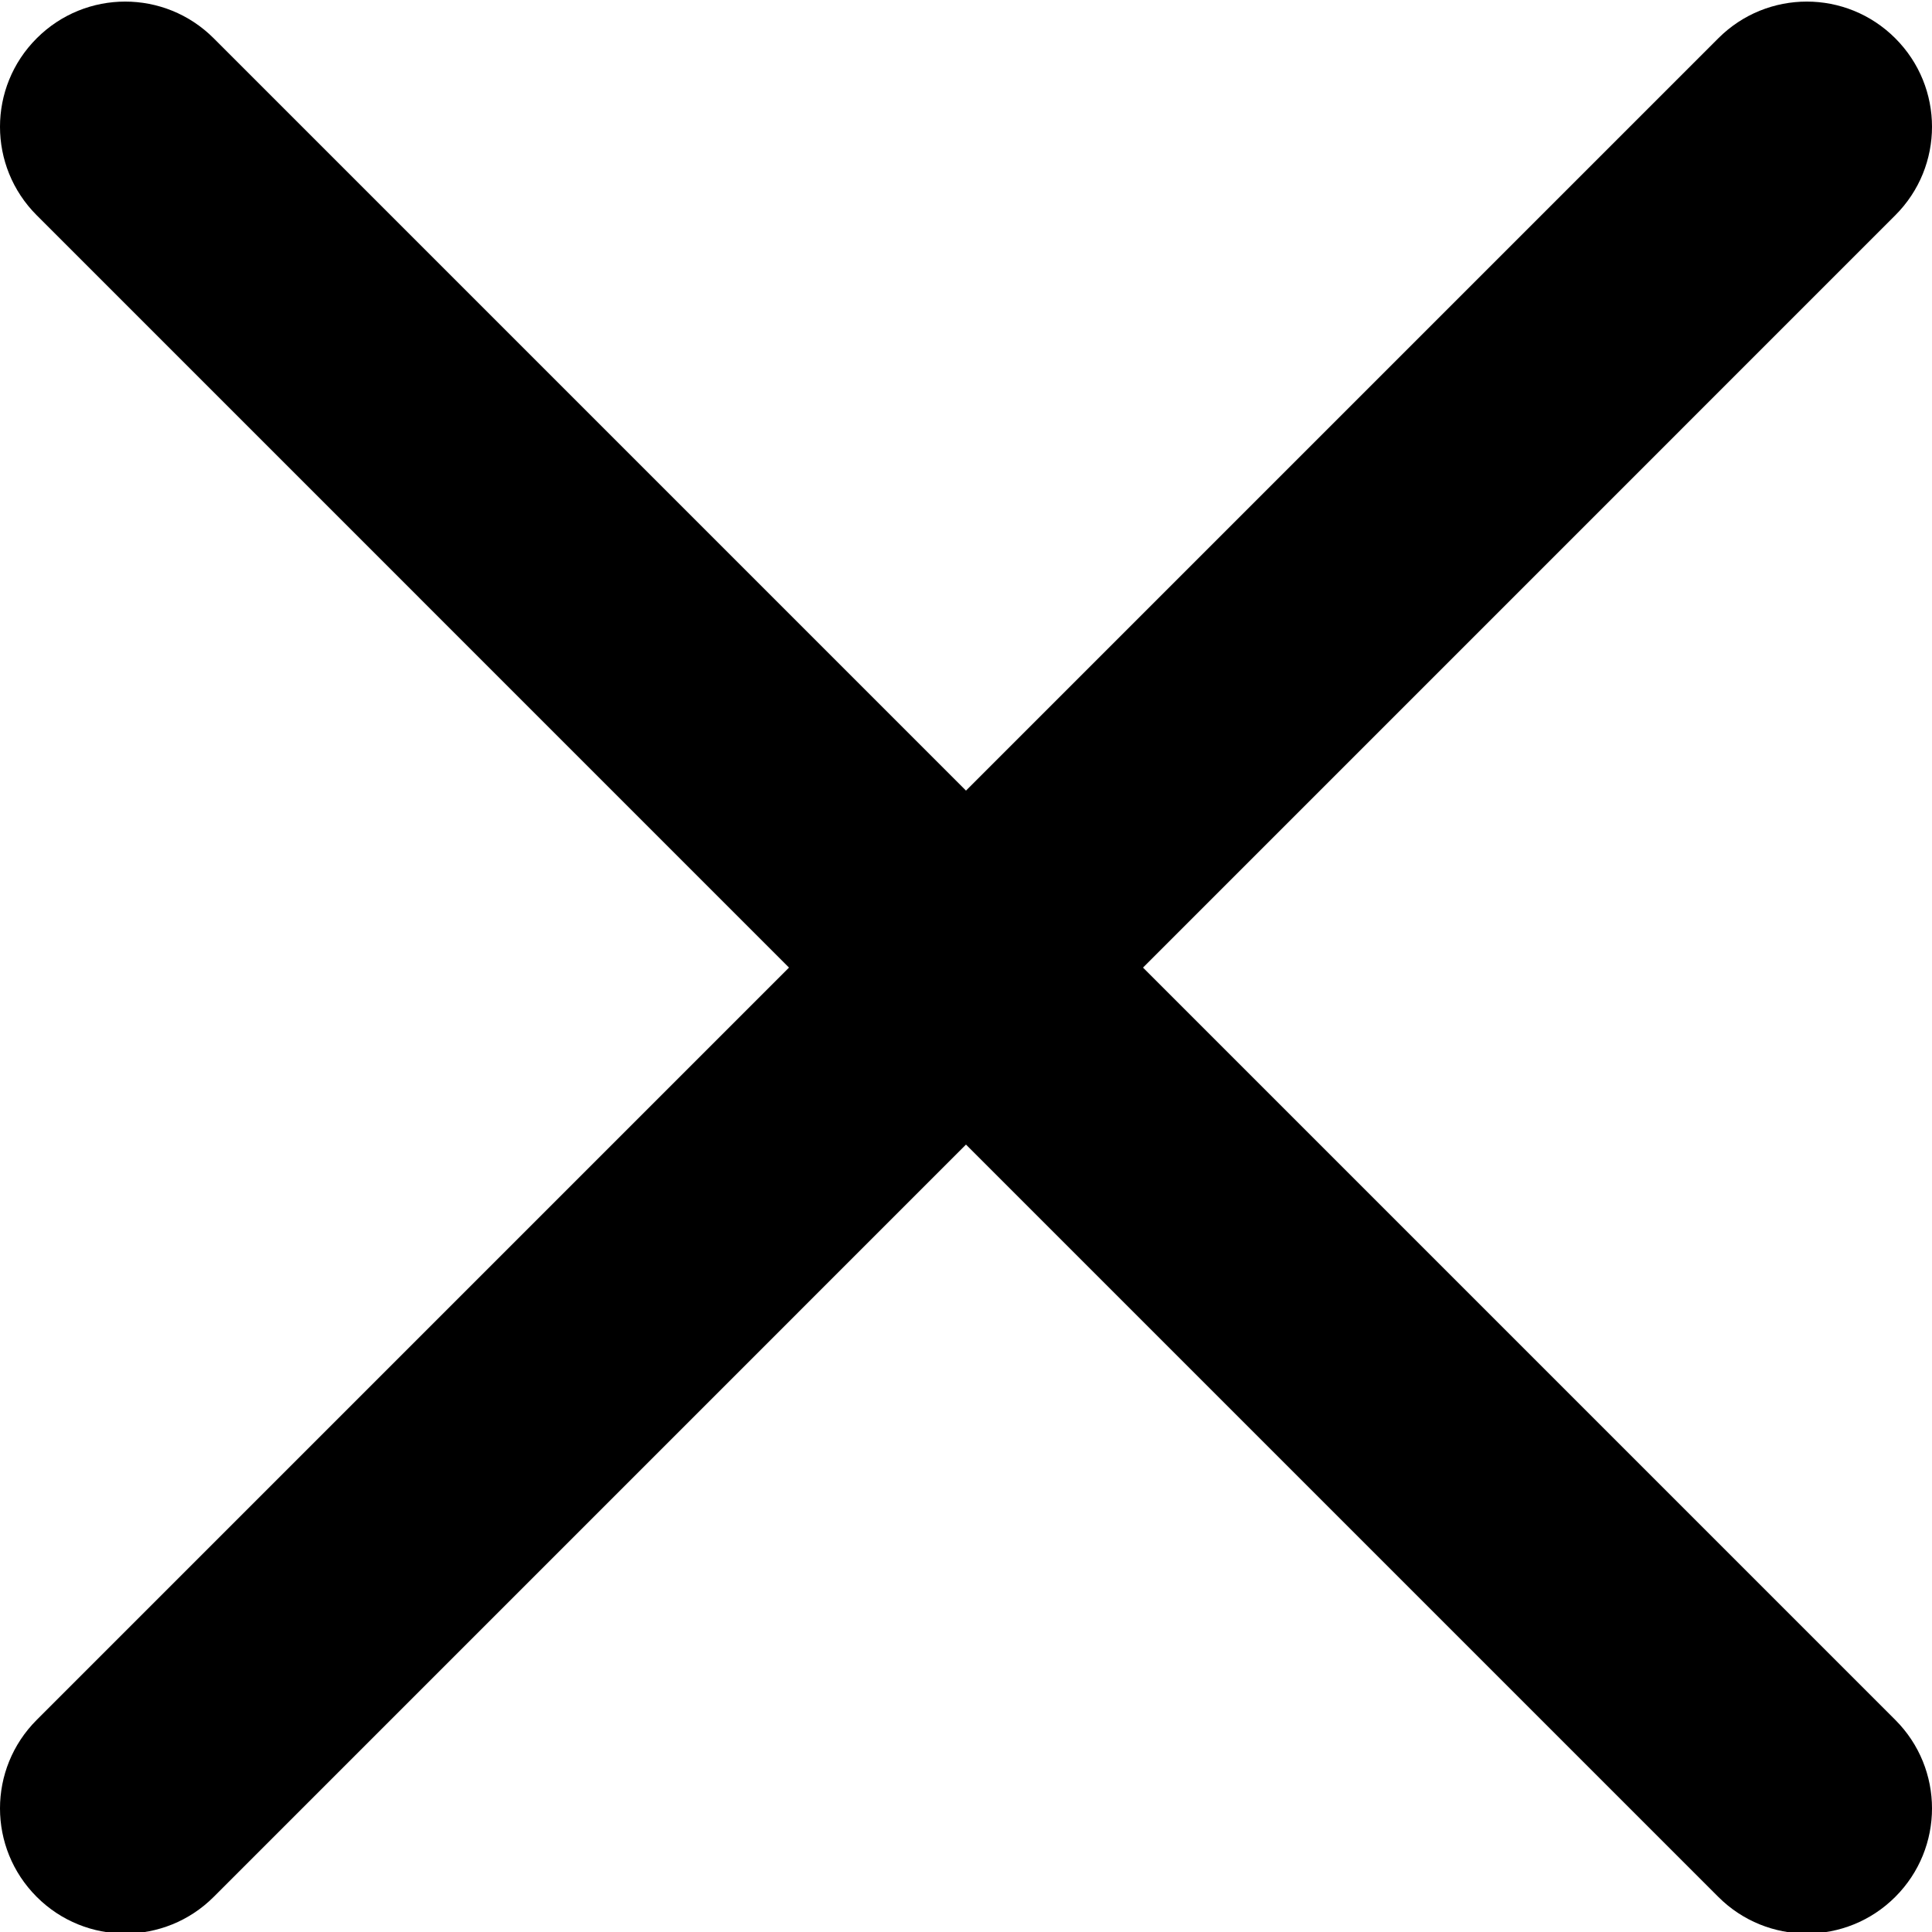
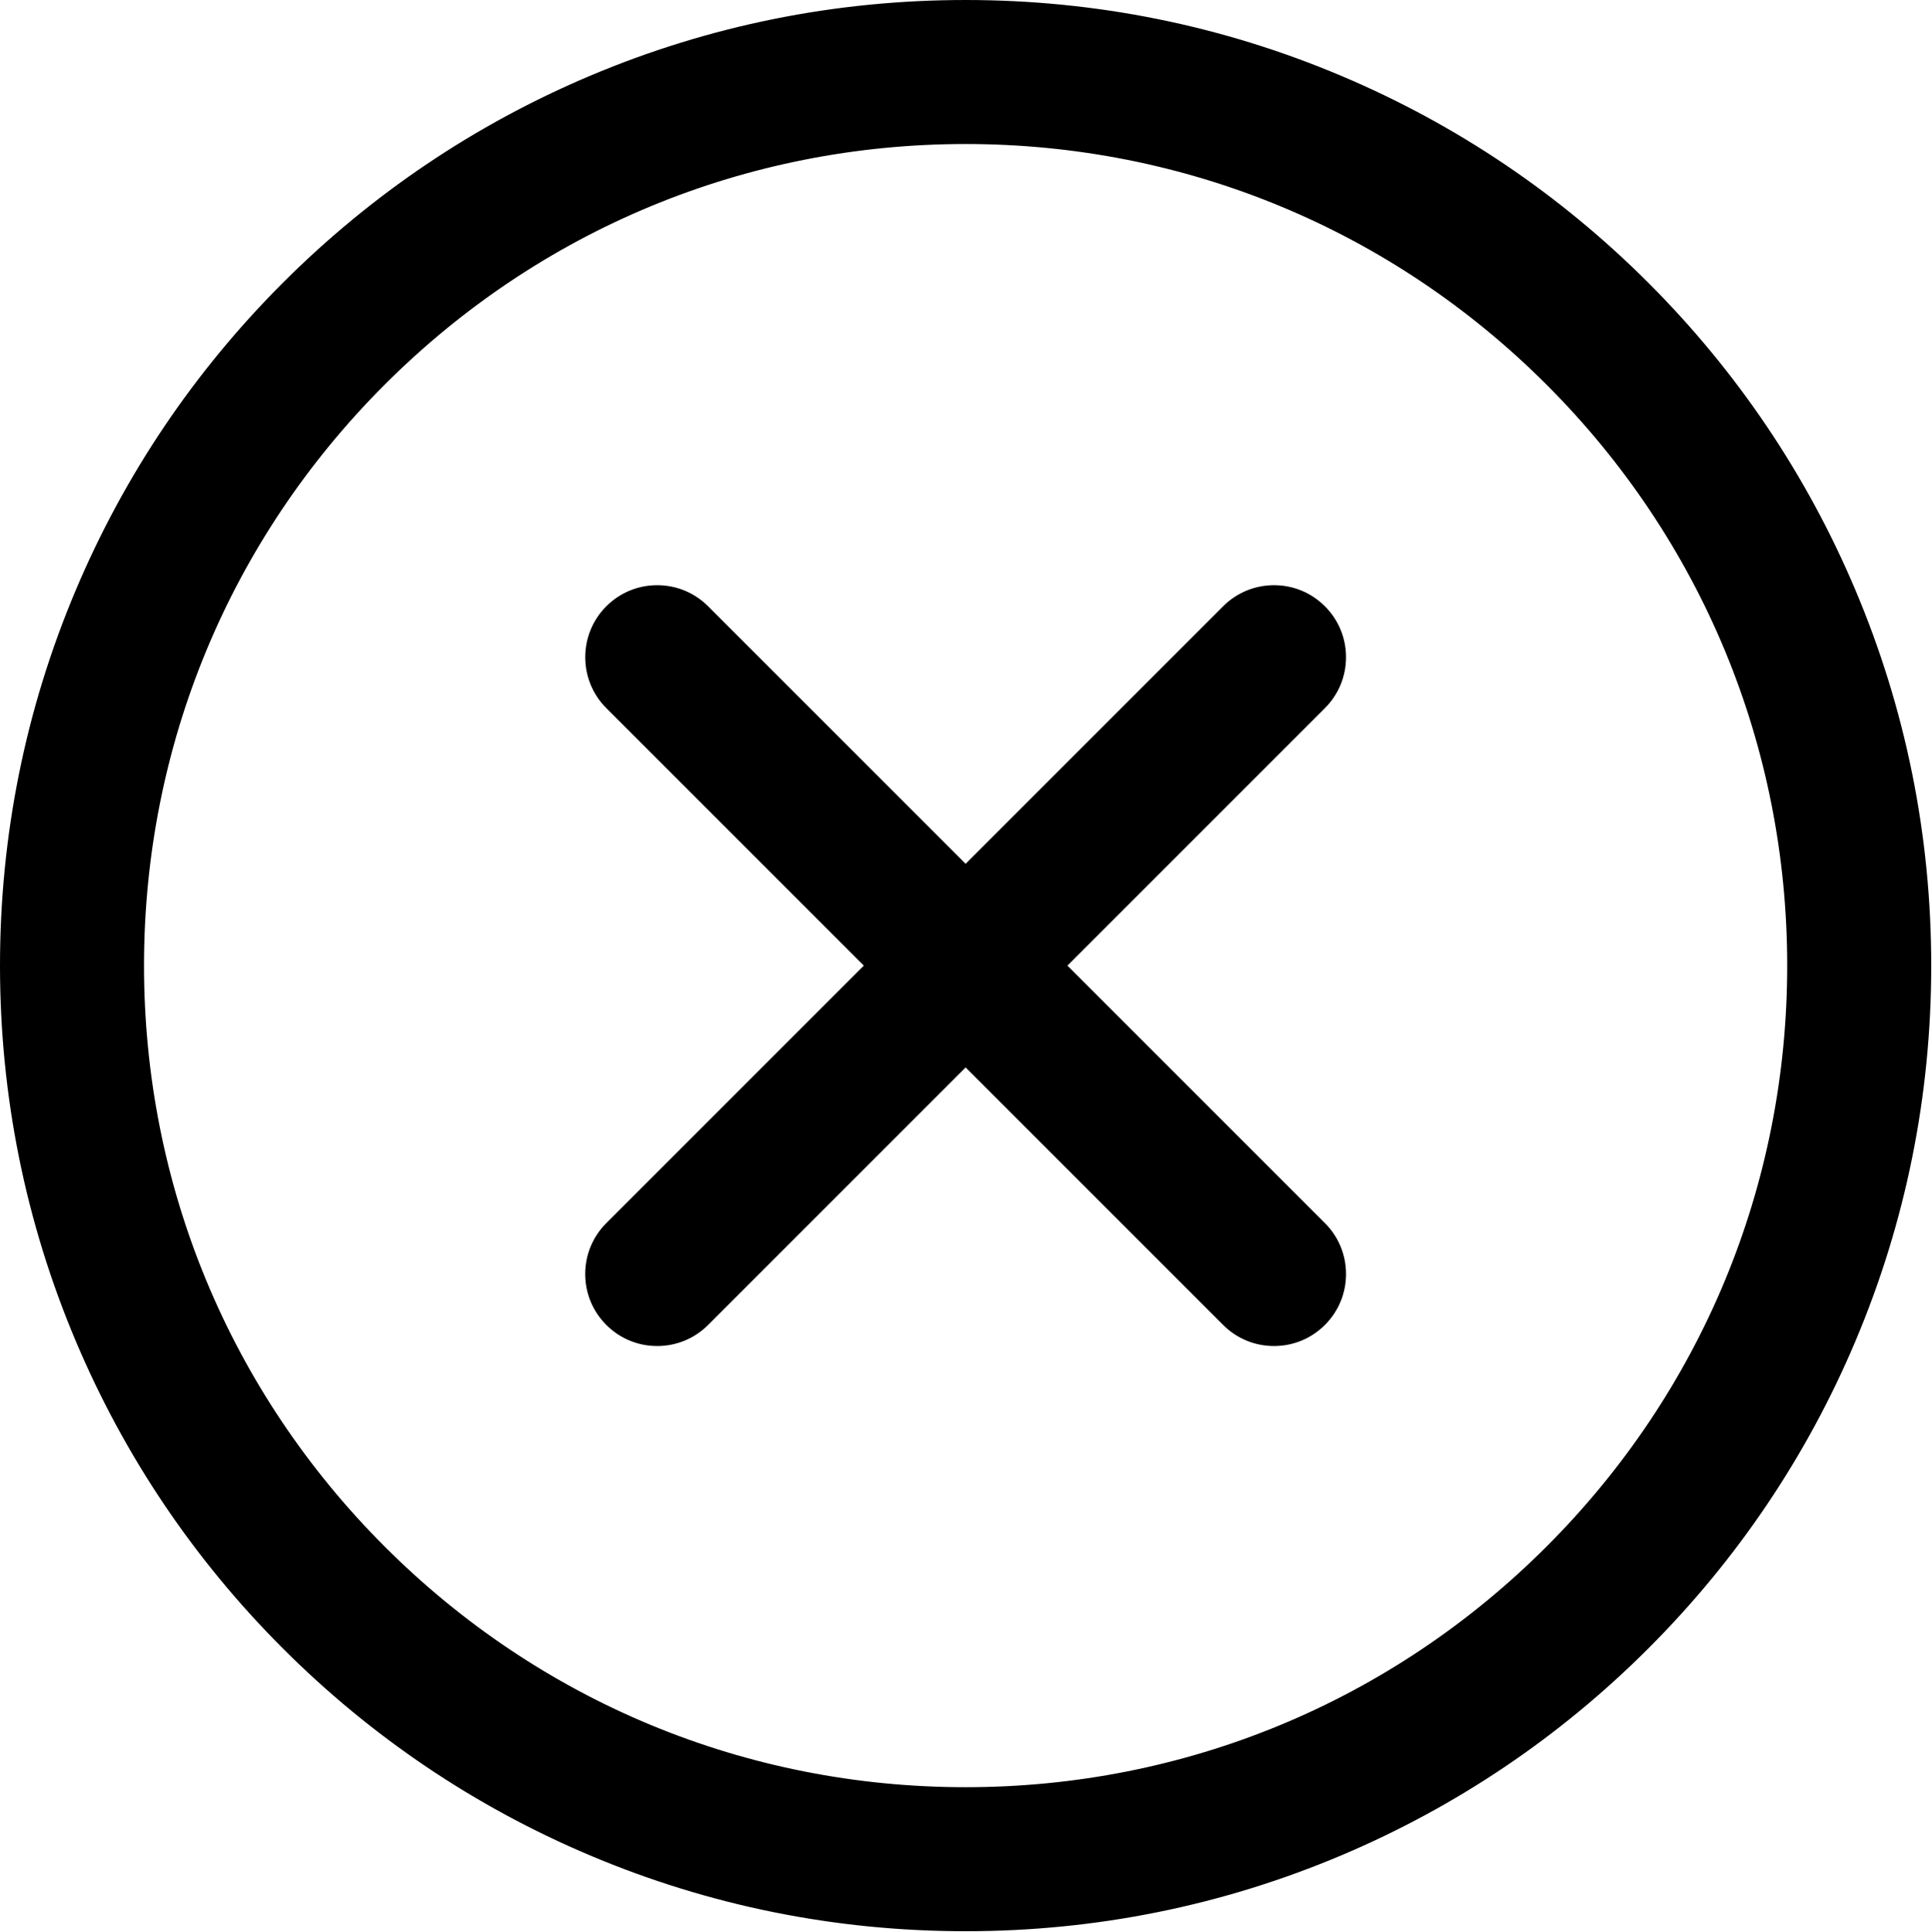
- <svg xmlns="http://www.w3.org/2000/svg" height="329pt" viewBox="0 0 329.269 329" width="329pt">
-   <path d="m194.801 164.77 128.211-128.215c8.344-8.34 8.344-21.824 0-30.164-8.34-8.34-21.824-8.34-30.164 0l-128.215 128.215-128.211-128.215c-8.344-8.34-21.824-8.34-30.164 0-8.344 8.34-8.344 21.824 0 30.164l128.211 128.215-128.211 128.215c-8.344 8.34-8.344 21.824 0 30.164 4.156 4.16 9.621 6.25 15.082 6.25 5.461 0 10.922-2.09 15.082-6.25l128.211-128.215 128.215 128.215c4.16 4.16 9.621 6.25 15.082 6.25 5.461 0 10.922-2.09 15.082-6.25 8.344-8.34 8.344-21.824 0-30.164zm0 0" />
+ <svg xmlns="http://www.w3.org/2000/svg" version="1.1" id="Capa_1" x="0px" y="0px" width="587.91px" height="587.91px" viewBox="0 0 587.91 587.91" style="enable-background:new 0 0 587.91 587.91;" xml:space="preserve">
+   <g>
+     <g>
+       <g>
+         <path d="M86.451,501.46c26.937,26.936,58.315,48.088,93.265,62.871c36.207,15.314,74.642,23.078,114.239,23.078     c39.596,0,78.032-7.764,114.239-23.078c34.949-14.783,66.328-35.936,93.266-62.871c26.936-26.938,48.09-58.316,62.871-93.266     c15.314-36.207,23.08-74.643,23.08-114.238c0-39.598-7.766-78.033-23.08-114.239c-14.781-34.95-35.936-66.328-62.871-93.265     c-26.938-26.937-58.316-48.09-93.266-62.872C371.986,8.265,333.551,0.501,293.955,0.501c-39.597,0-78.032,7.765-114.239,23.079     c-34.95,14.782-66.328,35.936-93.265,62.872s-48.09,58.315-62.873,93.264C8.265,215.923,0.5,254.358,0.5,293.956     c0,39.596,7.765,78.031,23.079,114.238C38.361,443.144,59.515,474.522,86.451,501.46z M293.955,43.341     c138.411,0,250.614,112.204,250.614,250.615c0,138.41-112.203,250.613-250.614,250.613S43.34,432.366,43.34,293.956     C43.34,155.545,155.544,43.341,293.955,43.341z" />
+         <path d="M293.955,587.909c-39.667,0-78.167-7.778-114.434-23.117c-35.01-14.809-66.442-35.998-93.423-62.979     c-26.983-26.984-48.172-58.417-62.979-93.425C7.778,372.119,0,333.618,0,293.956c0-39.663,7.778-78.165,23.118-114.435     c14.807-35.008,35.997-66.44,62.979-93.423c26.982-26.983,58.415-48.172,93.423-62.979c36.27-15.34,74.771-23.118,114.434-23.118     c39.666,0,78.167,7.778,114.433,23.119c35.009,14.807,66.441,35.997,93.425,62.979c26.984,26.985,48.173,58.417,62.979,93.423     c15.341,36.27,23.119,74.771,23.119,114.434c0,39.662-7.778,78.163-23.119,114.433c-14.806,35.007-35.994,66.439-62.979,93.425     c-26.982,26.98-58.415,48.169-93.425,62.979C372.121,580.131,333.62,587.909,293.955,587.909z M293.955,1.001     c-39.529,0-77.898,7.751-114.044,23.039c-34.889,14.757-66.215,35.874-93.106,62.765c-26.892,26.892-48.009,58.217-62.766,93.105     C8.751,216.057,1,254.427,1,293.956C1,333.483,8.751,371.854,24.039,408c14.757,34.889,35.874,66.214,62.766,93.106     c26.89,26.889,58.215,48.006,93.106,62.765c36.142,15.287,74.512,23.038,114.044,23.038s77.901-7.751,114.044-23.039     c34.89-14.758,66.216-35.875,93.106-62.764c26.893-26.895,48.009-58.22,62.764-93.106     c15.289-36.146,23.041-74.516,23.041-114.044c0-39.529-7.752-77.899-23.041-114.044c-14.754-34.887-35.871-66.212-62.764-93.106     c-26.892-26.891-58.218-48.008-93.106-62.765C371.855,8.752,333.485,1.001,293.955,1.001z M293.955,545.069     c-67.075,0-130.136-26.12-177.565-73.549c-47.429-47.43-73.55-110.489-73.55-177.564S68.96,163.82,116.39,116.391     c47.429-47.429,110.49-73.55,177.565-73.55c67.075,0,130.135,26.121,177.564,73.55c47.43,47.43,73.55,110.49,73.55,177.565     s-26.12,130.135-73.55,177.564C424.09,518.949,361.029,545.069,293.955,545.069z M293.955,43.841     c-66.808,0-129.617,26.017-176.858,73.257c-47.24,47.241-73.257,110.05-73.257,176.858c0,66.808,26.017,129.617,73.257,176.856     c47.24,47.24,110.05,73.257,176.858,73.257s129.617-26.017,176.857-73.257c47.24-47.239,73.257-110.049,73.257-176.856     c0-66.808-26.017-129.618-73.257-176.858C423.571,69.857,360.763,43.841,293.955,43.841z" />
+       </g>
+       <g>
+         <path d="M184.92,402.989c4.183,4.184,9.664,6.275,15.146,6.275c5.482,0,10.964-2.092,15.146-6.275l78.742-78.742l78.743,78.742     c4.182,4.184,9.664,6.275,15.146,6.275s10.963-2.092,15.146-6.275c8.365-8.363,8.365-21.926,0-30.291l-78.744-78.742     l78.742-78.743c8.365-8.365,8.365-21.928,0-30.292c-8.363-8.365-21.926-8.365-30.291,0l-78.743,78.743l-78.742-78.743     c-8.365-8.365-21.928-8.365-30.292,0c-8.365,8.365-8.365,21.927,0,30.292l78.743,78.743l-78.743,78.742     C176.555,381.063,176.555,394.626,184.92,402.989z" />
+         <path d="M387.844,409.765c-5.856,0-11.36-2.28-15.5-6.422l-78.389-78.389l-78.388,78.389c-4.14,4.142-9.645,6.422-15.5,6.422     s-11.36-2.28-15.5-6.422c-4.14-4.14-6.42-9.644-6.42-15.498c0-5.855,2.28-11.359,6.42-15.5l78.389-78.389l-78.389-78.389     c-8.546-8.547-8.546-22.453,0-31c4.14-4.14,9.644-6.42,15.5-6.42c5.855,0,11.36,2.28,15.5,6.42l78.389,78.389l78.389-78.389     c4.141-4.14,9.645-6.42,15.5-6.42c5.854,0,11.358,2.28,15.498,6.42c4.141,4.14,6.42,9.645,6.42,15.5s-2.279,11.36-6.42,15.5     l-78.389,78.389l78.391,78.389c4.141,4.141,6.421,9.645,6.421,15.5c0,5.854-2.28,11.358-6.421,15.498     C399.202,407.484,393.698,409.765,387.844,409.765z M293.955,323.54l79.096,79.096c3.95,3.952,9.204,6.129,14.793,6.129     c5.587,0,10.841-2.177,14.793-6.129c3.951-3.95,6.128-9.203,6.128-14.791s-2.177-10.842-6.128-14.793l-79.098-79.096     l79.096-79.096c3.951-3.951,6.127-9.205,6.127-14.793s-2.176-10.841-6.127-14.792c-3.95-3.951-9.203-6.127-14.791-6.127     s-10.842,2.176-14.793,6.127l-79.096,79.096l-79.096-79.096c-3.951-3.951-9.205-6.127-14.793-6.127     c-5.588,0-10.841,2.176-14.792,6.127c-8.156,8.157-8.156,21.428,0,29.585l79.096,79.096l-79.096,79.096     c-3.951,3.951-6.127,9.205-6.127,14.793s2.176,10.841,6.127,14.791c3.952,3.952,9.205,6.129,14.793,6.129     s10.841-2.177,14.793-6.129L293.955,323.54z" />
+       </g>
+     </g>
+   </g>
+   <g>
+ </g>
+   <g>
+ </g>
+   <g>
+ </g>
+   <g>
+ </g>
+   <g>
+ </g>
+   <g>
+ </g>
+   <g>
+ </g>
+   <g>
+ </g>
+   <g>
+ </g>
+   <g>
+ </g>
+   <g>
+ </g>
+   <g>
+ </g>
+   <g>
+ </g>
+   <g>
+ </g>
+   <g>
+ </g>
</svg>
